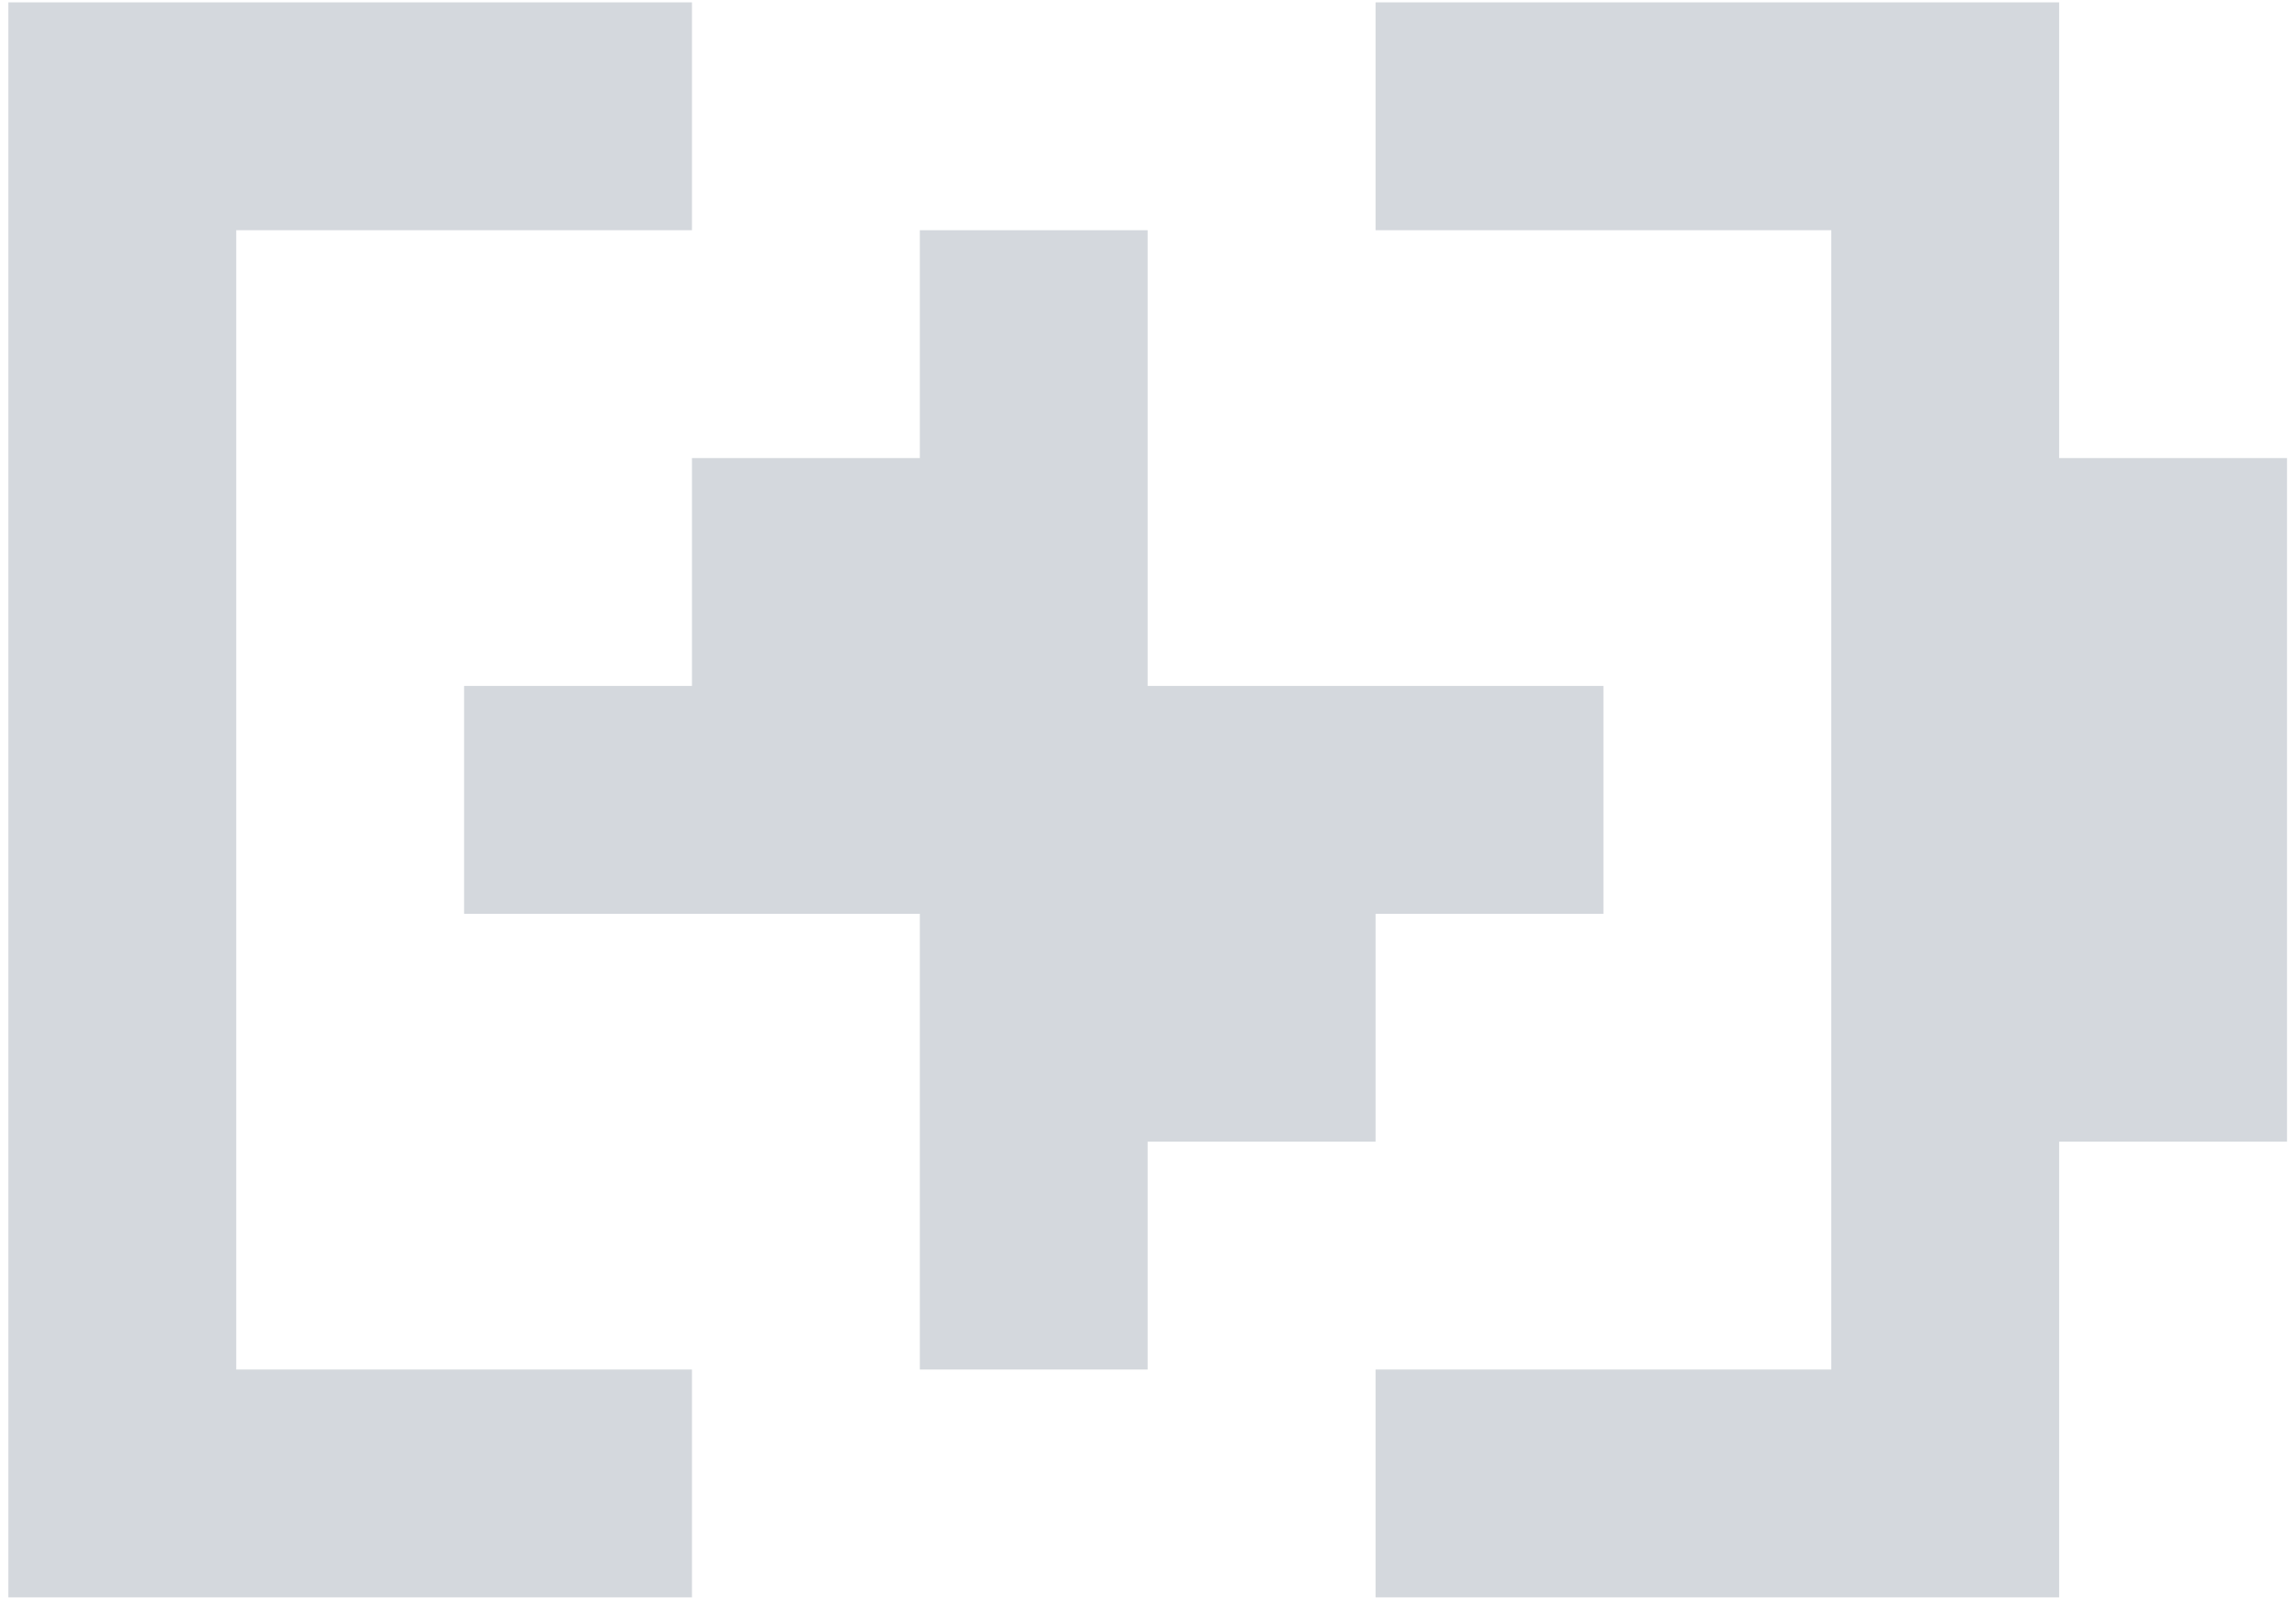
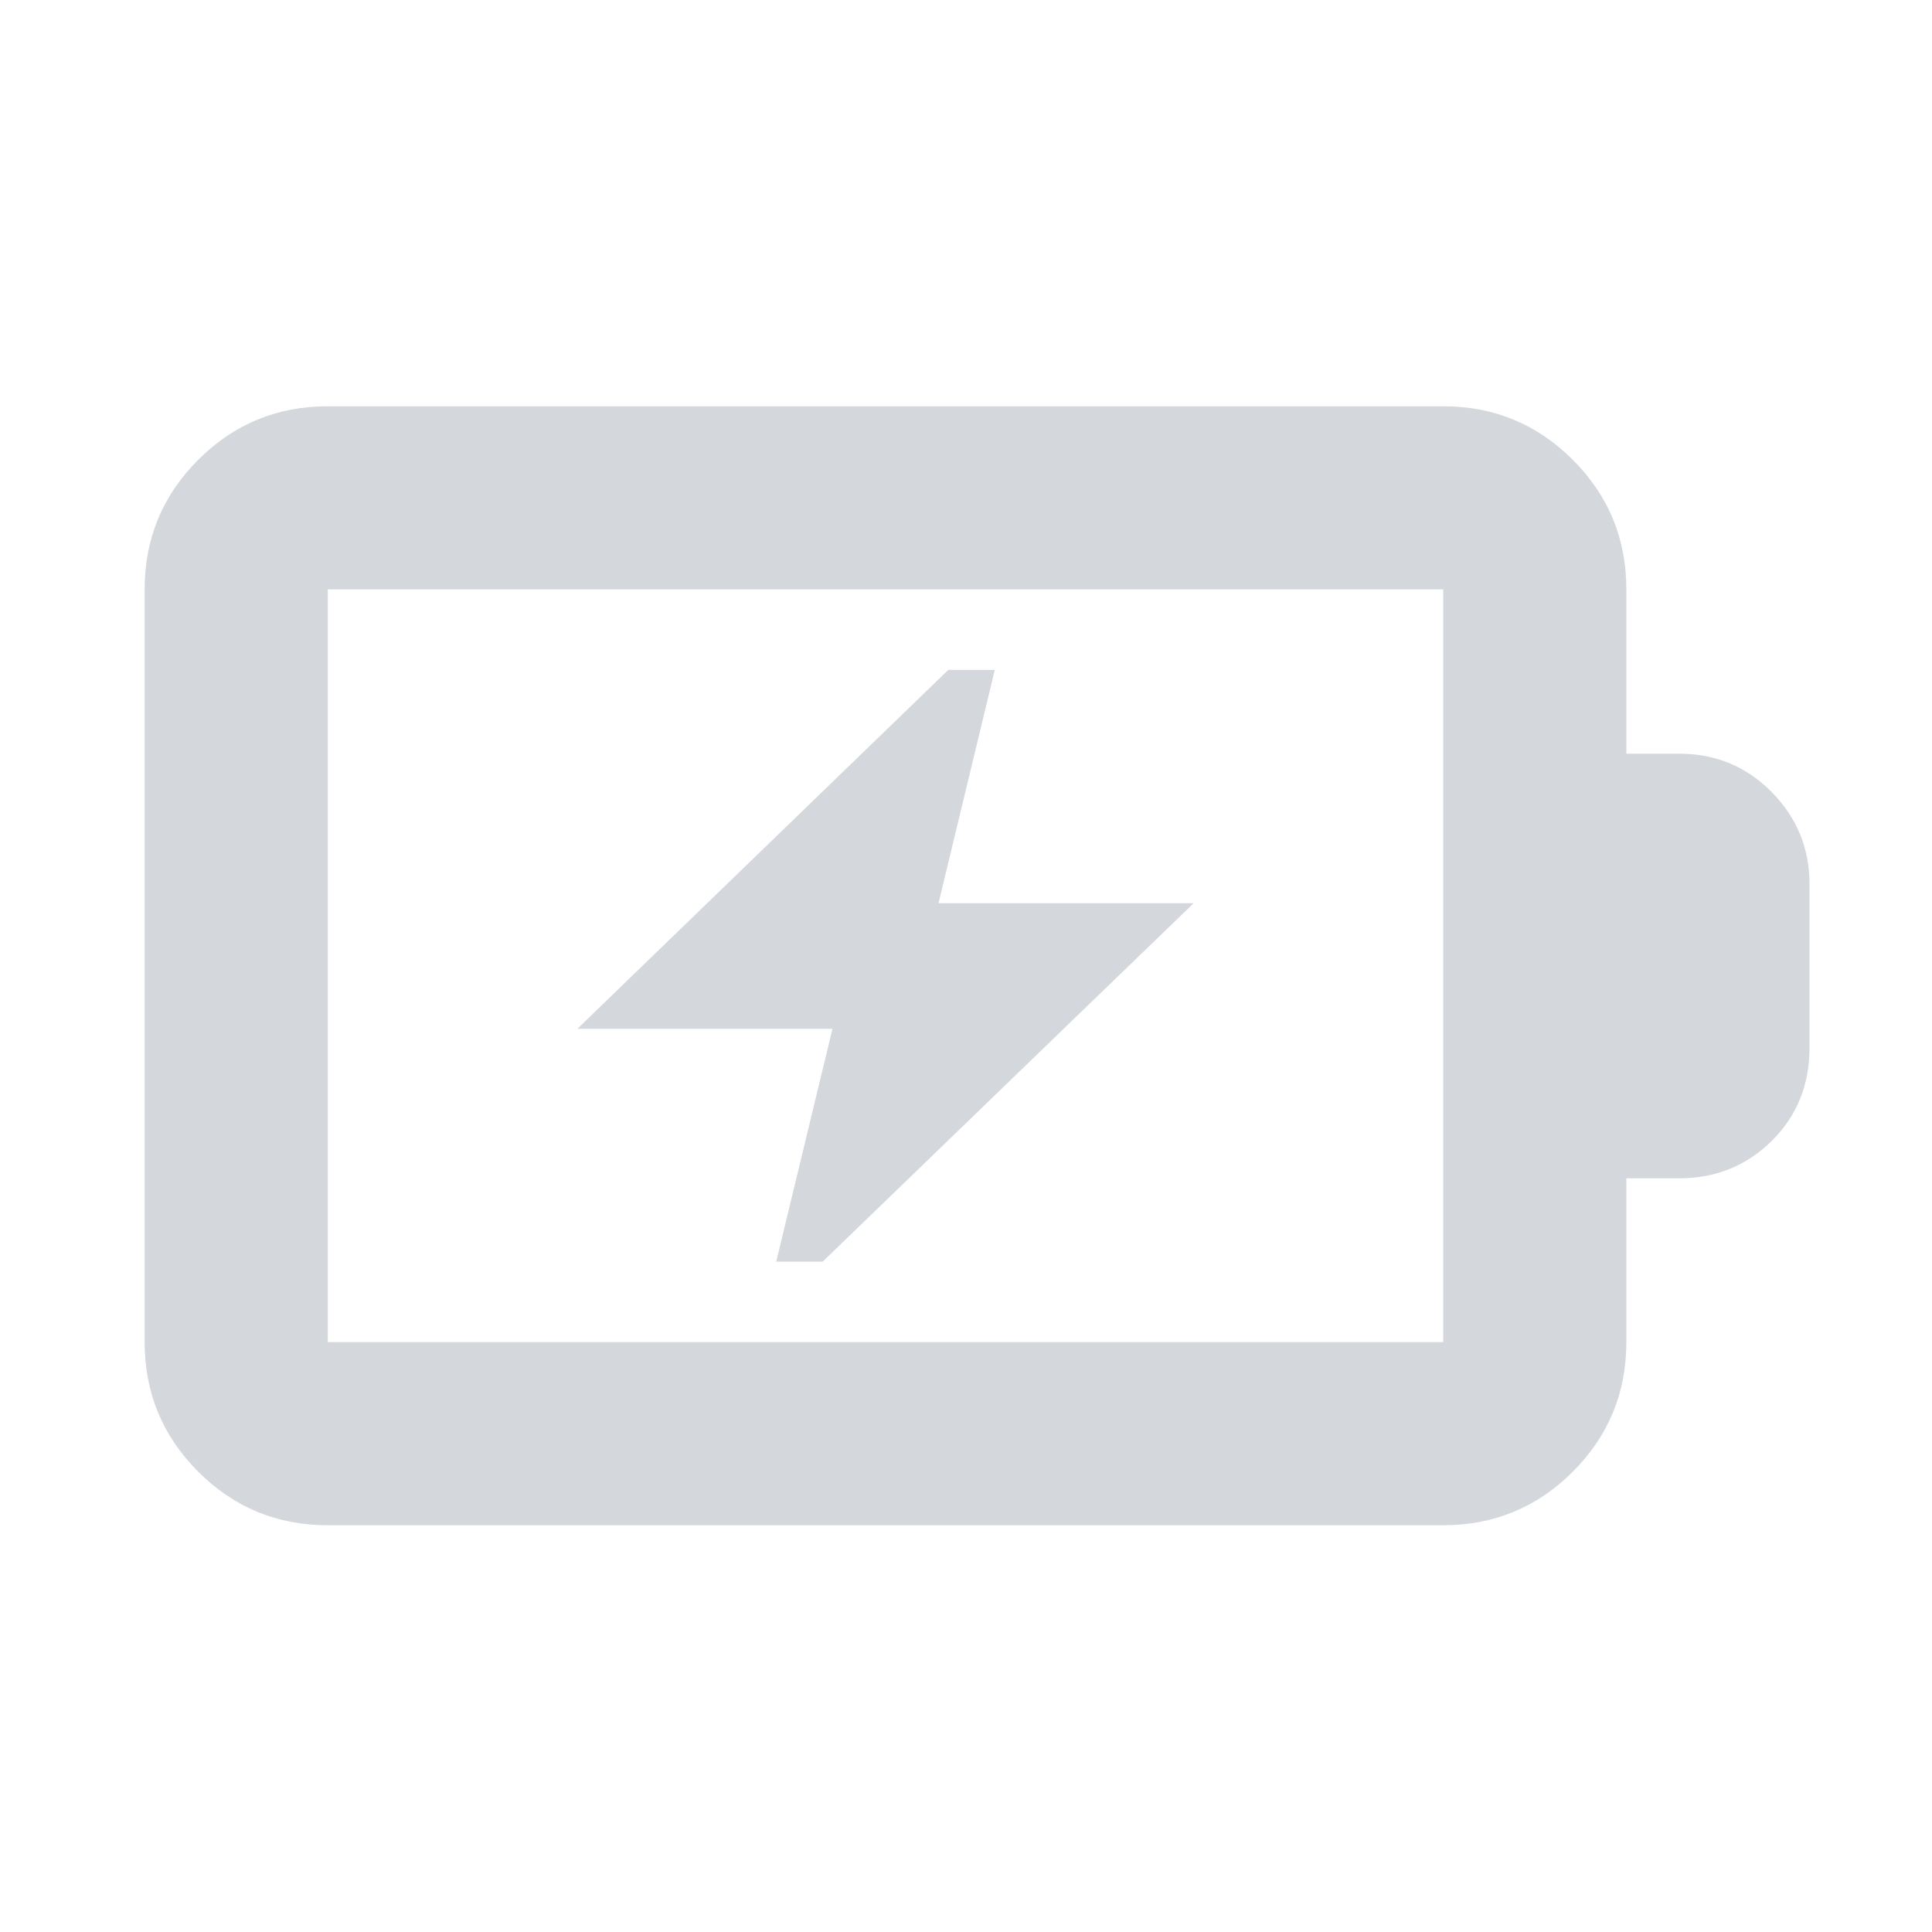
- <svg xmlns="http://www.w3.org/2000/svg" width="217" height="151" viewBox="0 0 217 151" fill="none">
-   <path d="M22.327 0.222H0.791V150.974H65.399V129.438H22.327V21.758H65.399V0.222H22.327ZM130.007 0.222H194.615V43.294H216.152V107.902H194.615V150.974H130.007V129.438H173.079V21.758H130.007V0.222ZM86.935 21.758H108.471V64.83H151.543V86.366H130.007V107.902H108.471V129.438H86.935V86.366H43.863V64.83H65.399V43.294H86.935V21.758Z" fill="#D4D8DD" />
+ <svg xmlns="http://www.w3.org/2000/svg" height="24px" viewBox="0 -960 960 960" width="24px" fill="#D4D8DD">
+   <path d="M385.7-333.11h23.1L593.11-511.2H466.35l27.95-115.93h-23.1L286.89-448.8h126.76L385.7-333.11Zm-222.83 40h554.26v-374.02H162.87v374.02Zm0 91q-37.78 0-64.39-26.61t-26.61-64.39v-374.02q0-37.78 26.61-64.39t64.39-26.61h554.26q37.78 0 64.39 26.61t26.61 64.39v81.63h26.22q27.15 0 45.97 19.05 18.81 19.06 18.81 45.73v81.44q0 27.67-18.81 46.23-18.82 18.55-45.97 18.55h-26.22v81.39q0 37.78-26.61 64.39t-64.39 26.61H162.87Zm0-91v-374.02 374.02Z" />
</svg>
